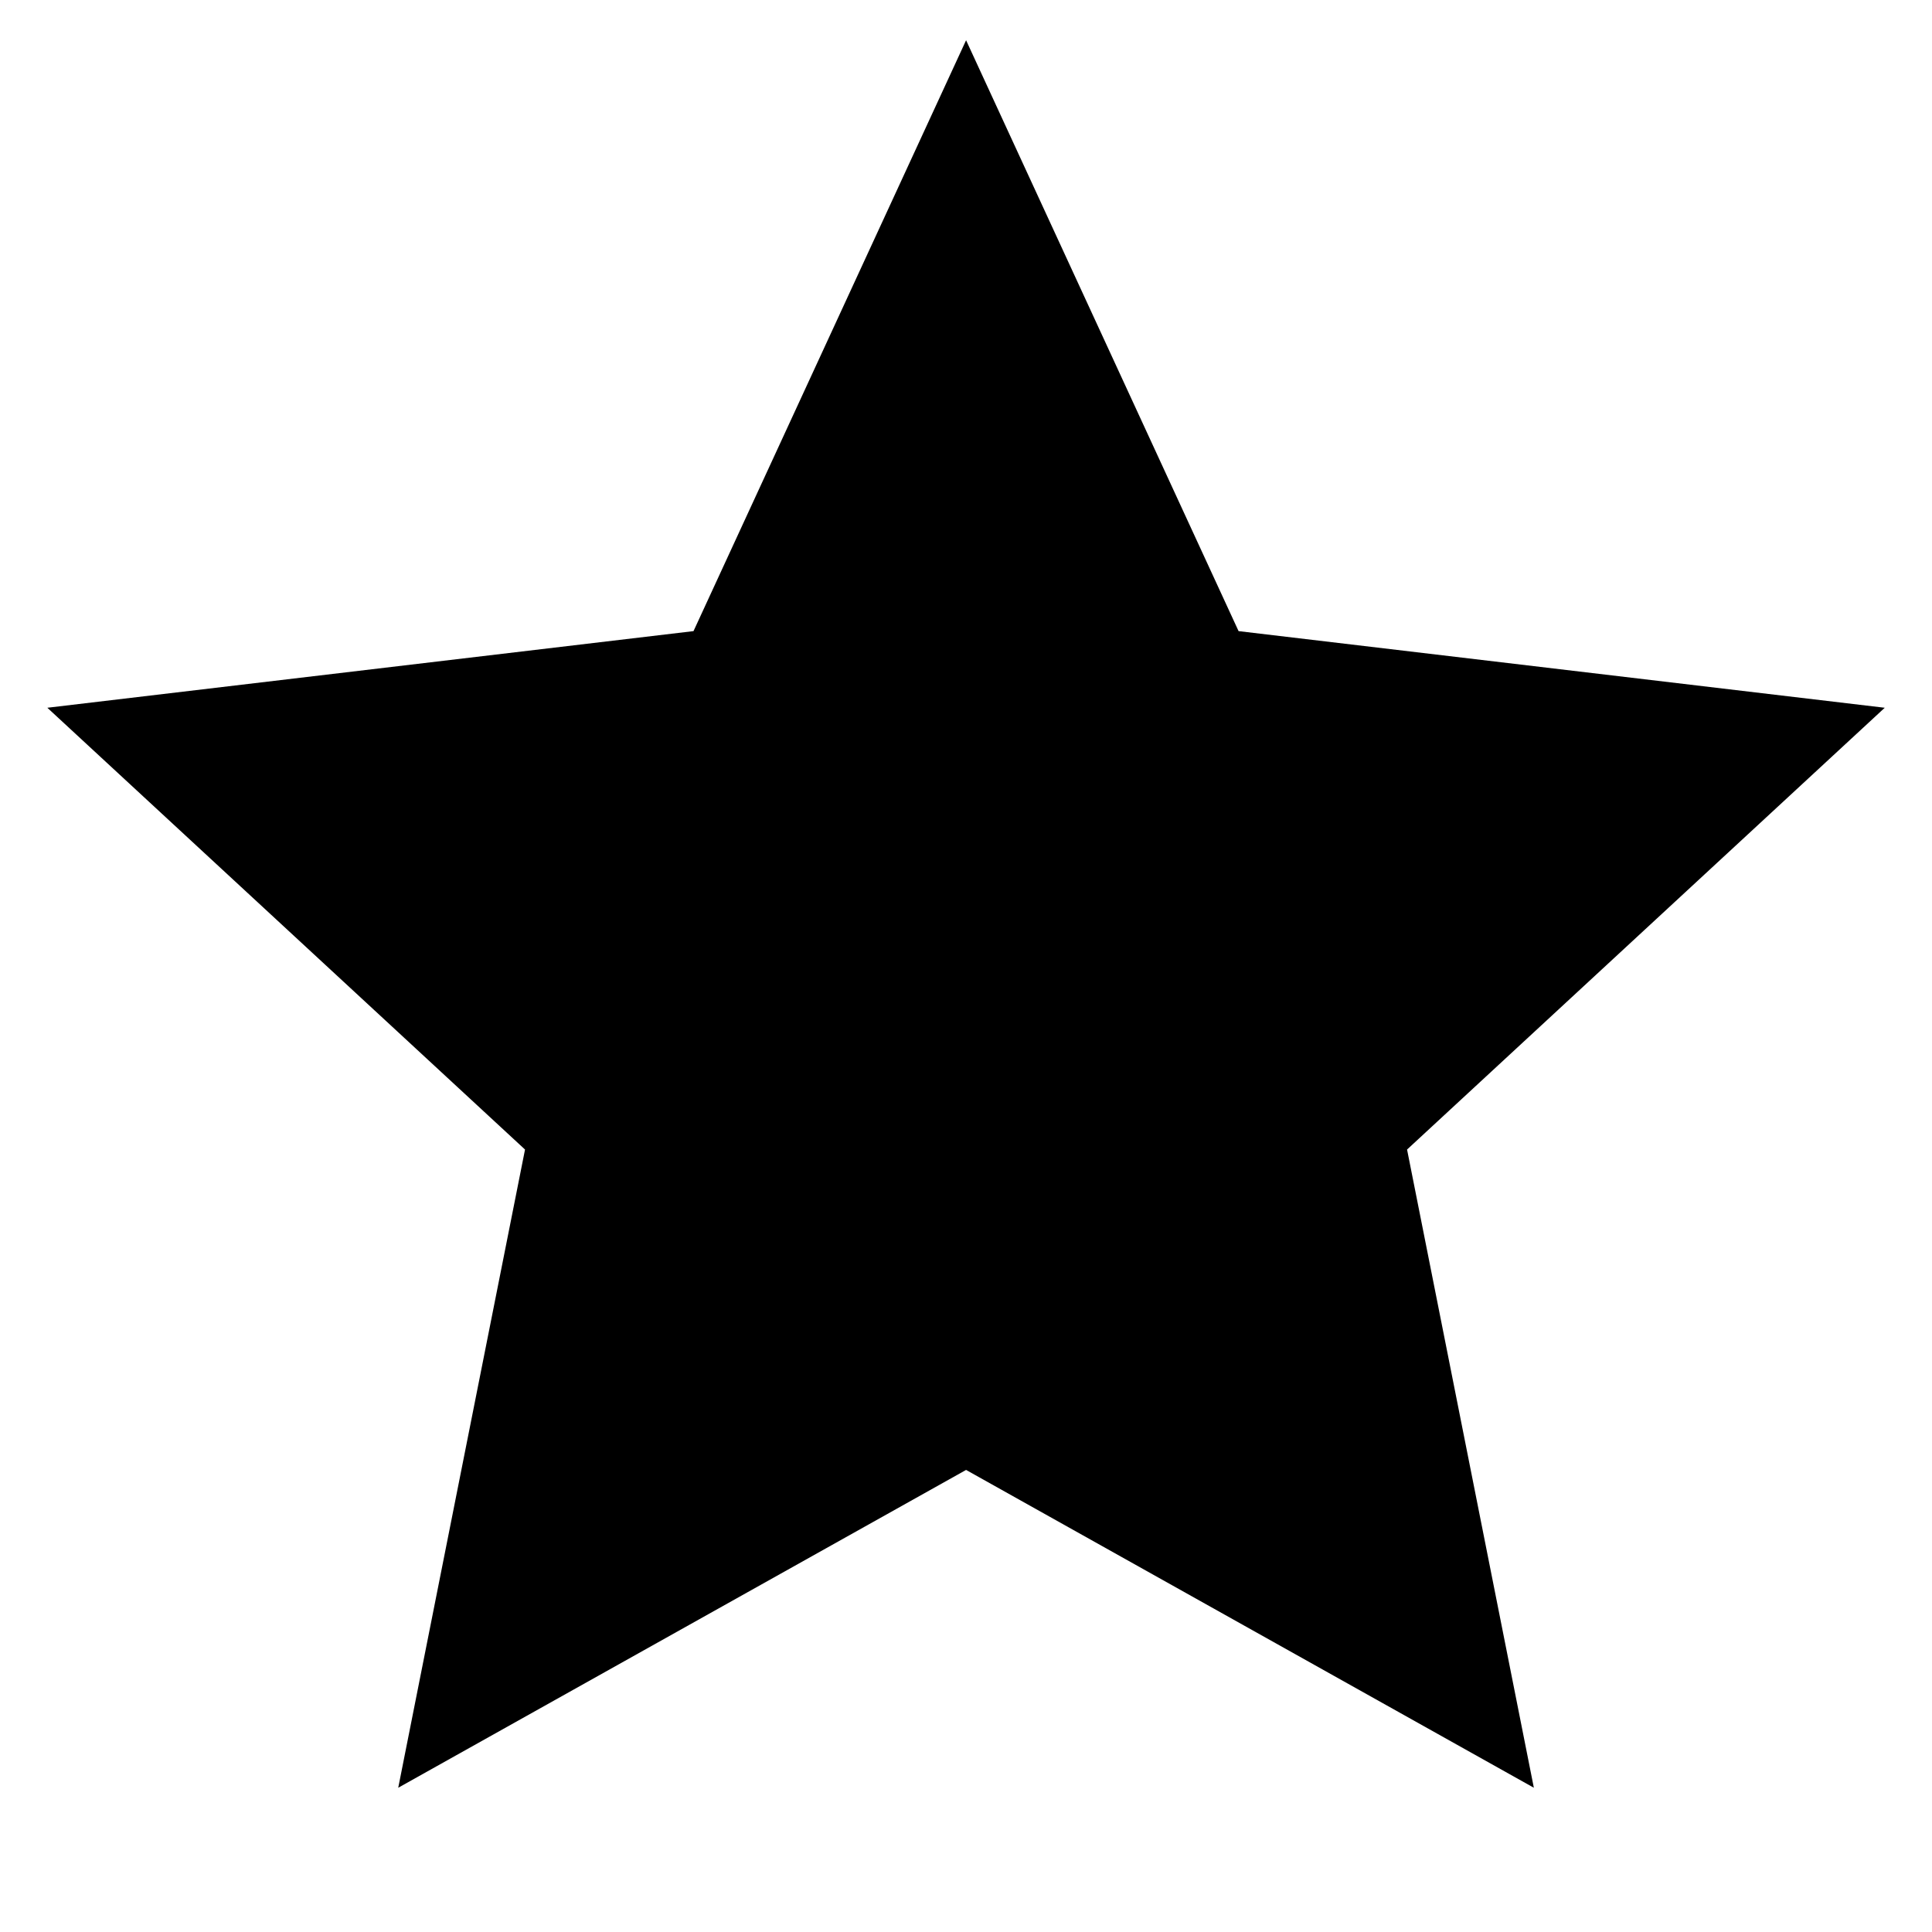
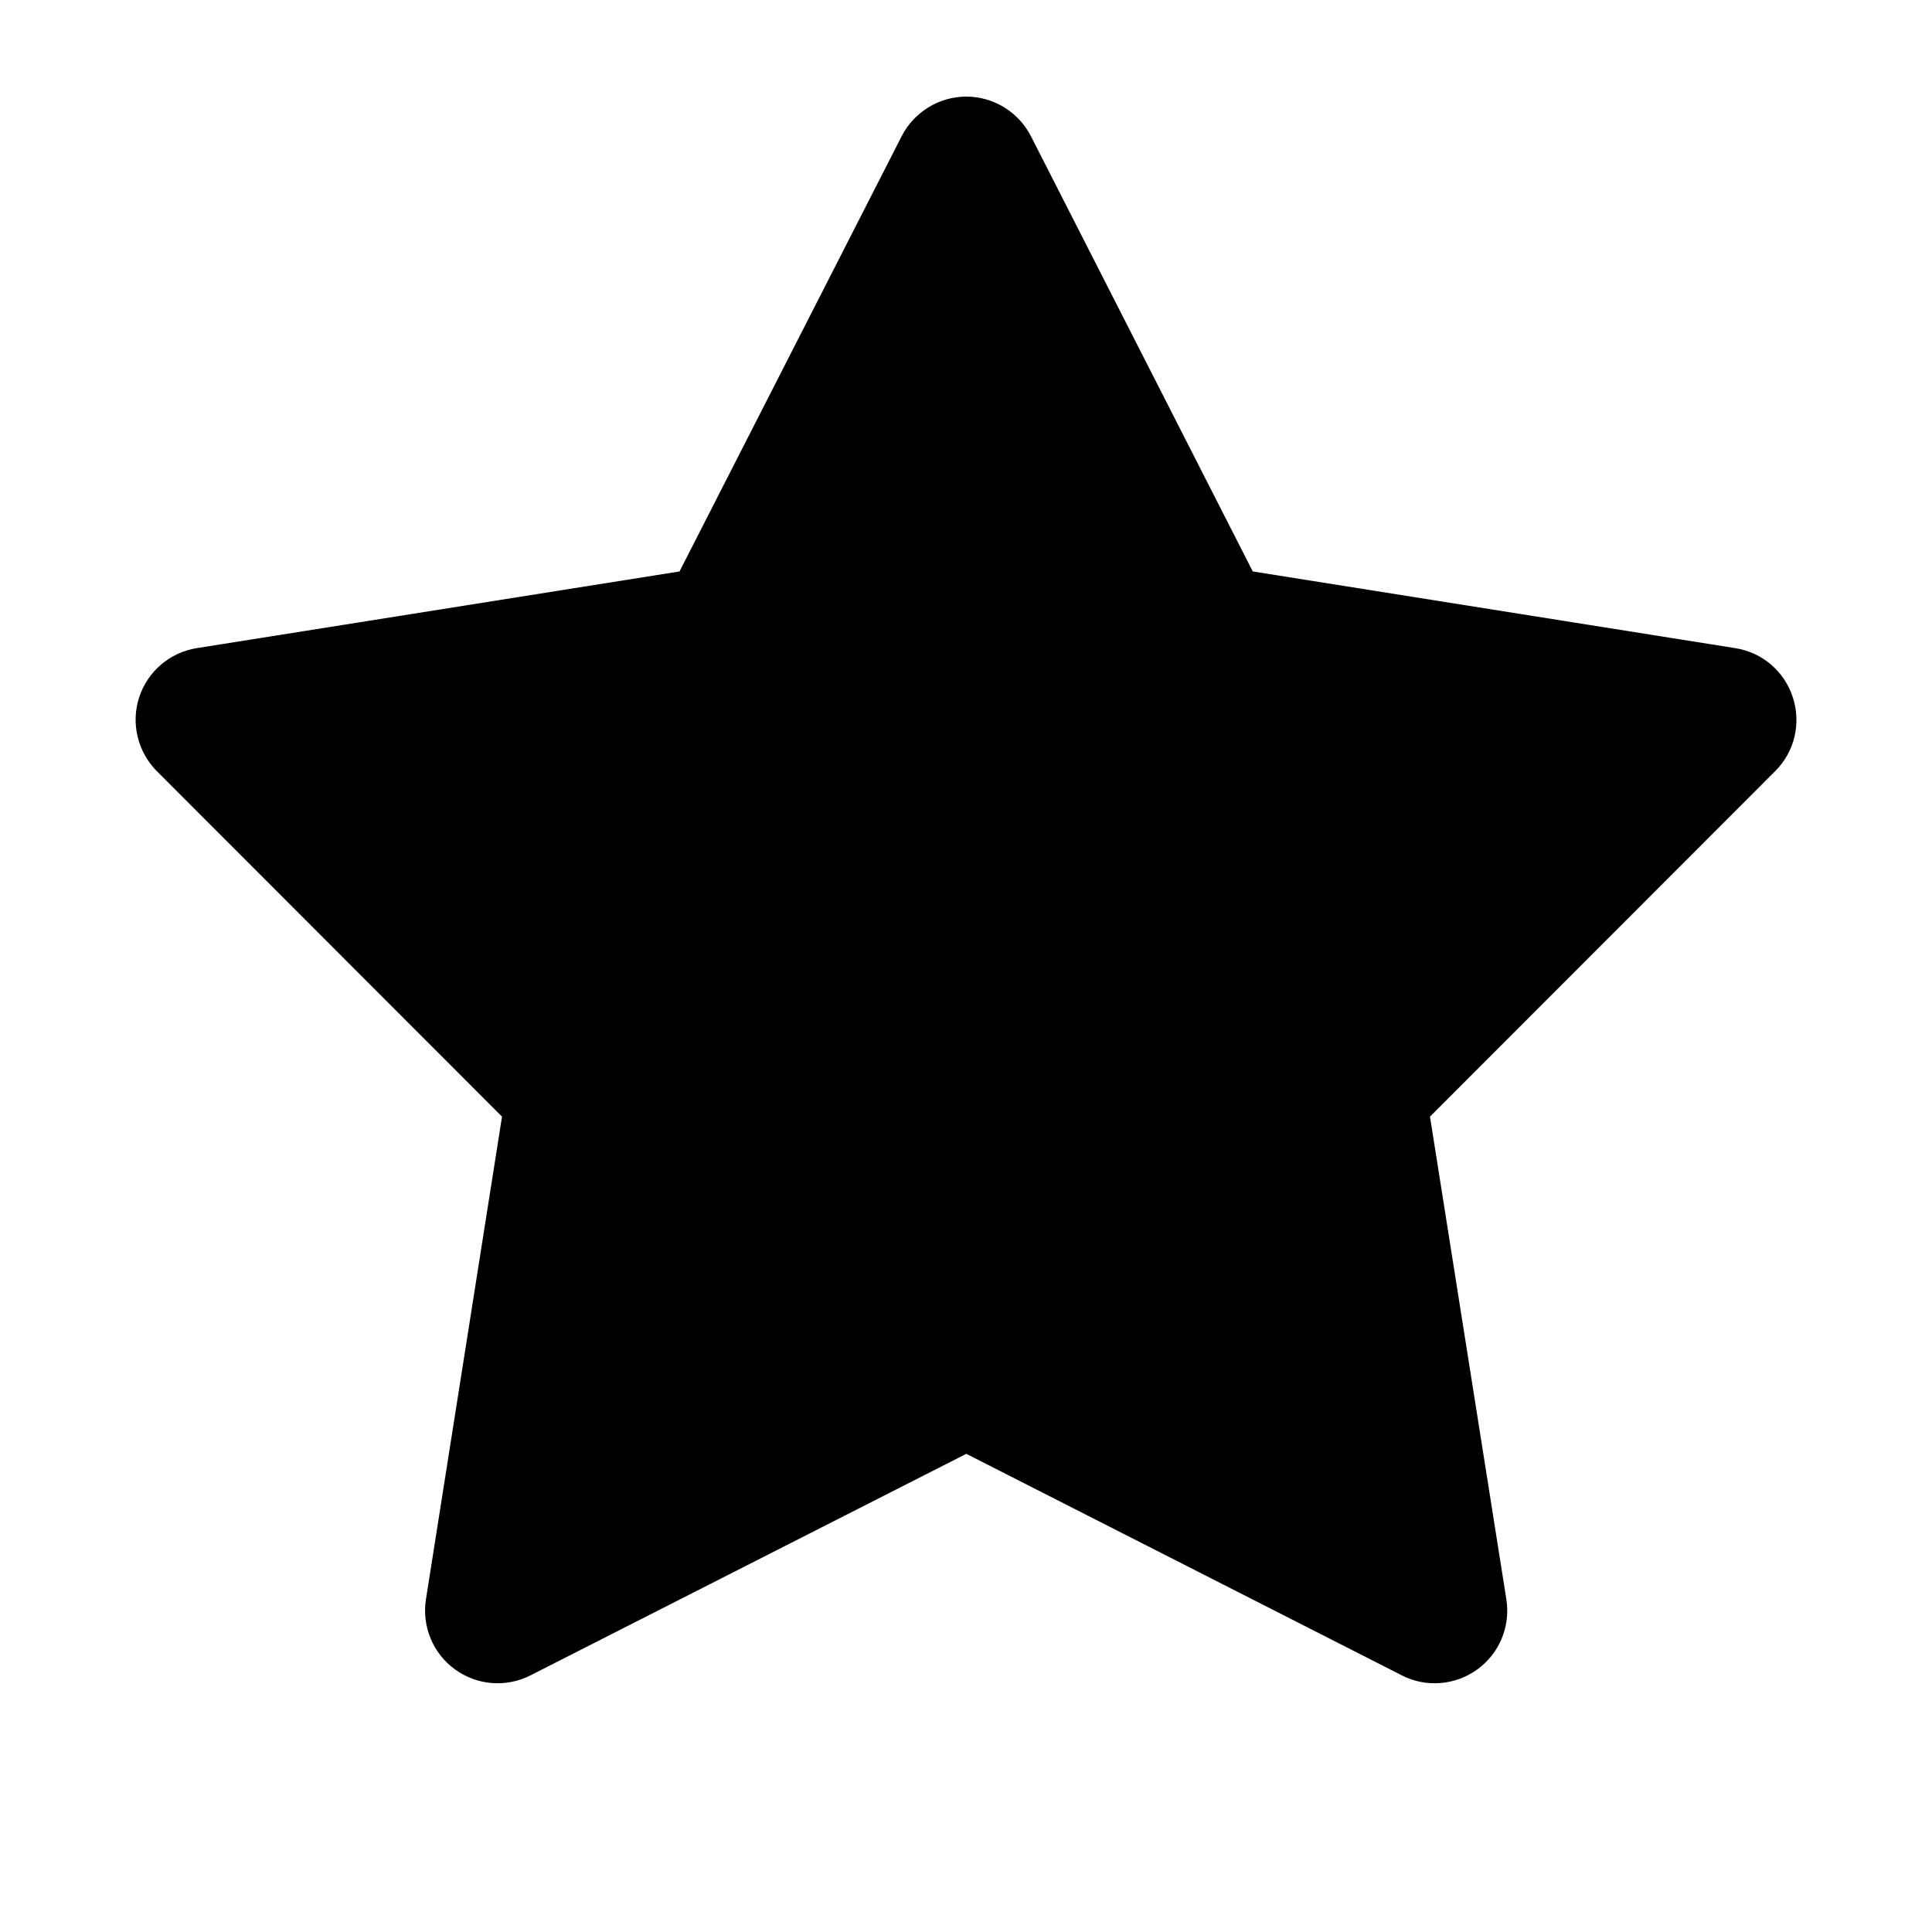
- <svg xmlns="http://www.w3.org/2000/svg" viewBox="0 0 24 24" fill="currentColor">
-   <path d="M12.001 18.26L4.947 22.208L6.522 14.28L0.588 8.792L8.615 7.84L12.001 0.5L15.386 7.84L23.413 8.792L17.479 14.28L19.054 22.208L12.001 18.26Z" />
+ <svg xmlns="http://www.w3.org/2000/svg" viewBox="0 0 640 640">
+   <path d="M341.5 45.1C337.4 37.1 329.1 32 320.1 32C311.1 32 302.8 37.1 298.7 45.1L225.1 189.3L65.2 214.7C56.3 216.1 48.9 222.4 46.1 231C43.3 239.6 45.6 249 51.9 255.4L166.3 369.9L141.1 529.8C139.7 538.7 143.4 547.7 150.7 553C158 558.3 167.6 559.1 175.7 555L320.1 481.6L464.4 555C472.4 559.1 482.1 558.3 489.4 553C496.7 547.7 500.4 538.8 499 529.8L473.7 369.9L588.1 255.4C594.5 249 596.7 239.6 593.9 231C591.1 222.4 583.8 216.1 574.8 214.7L415 189.3L341.5 45.1z" />
</svg>
